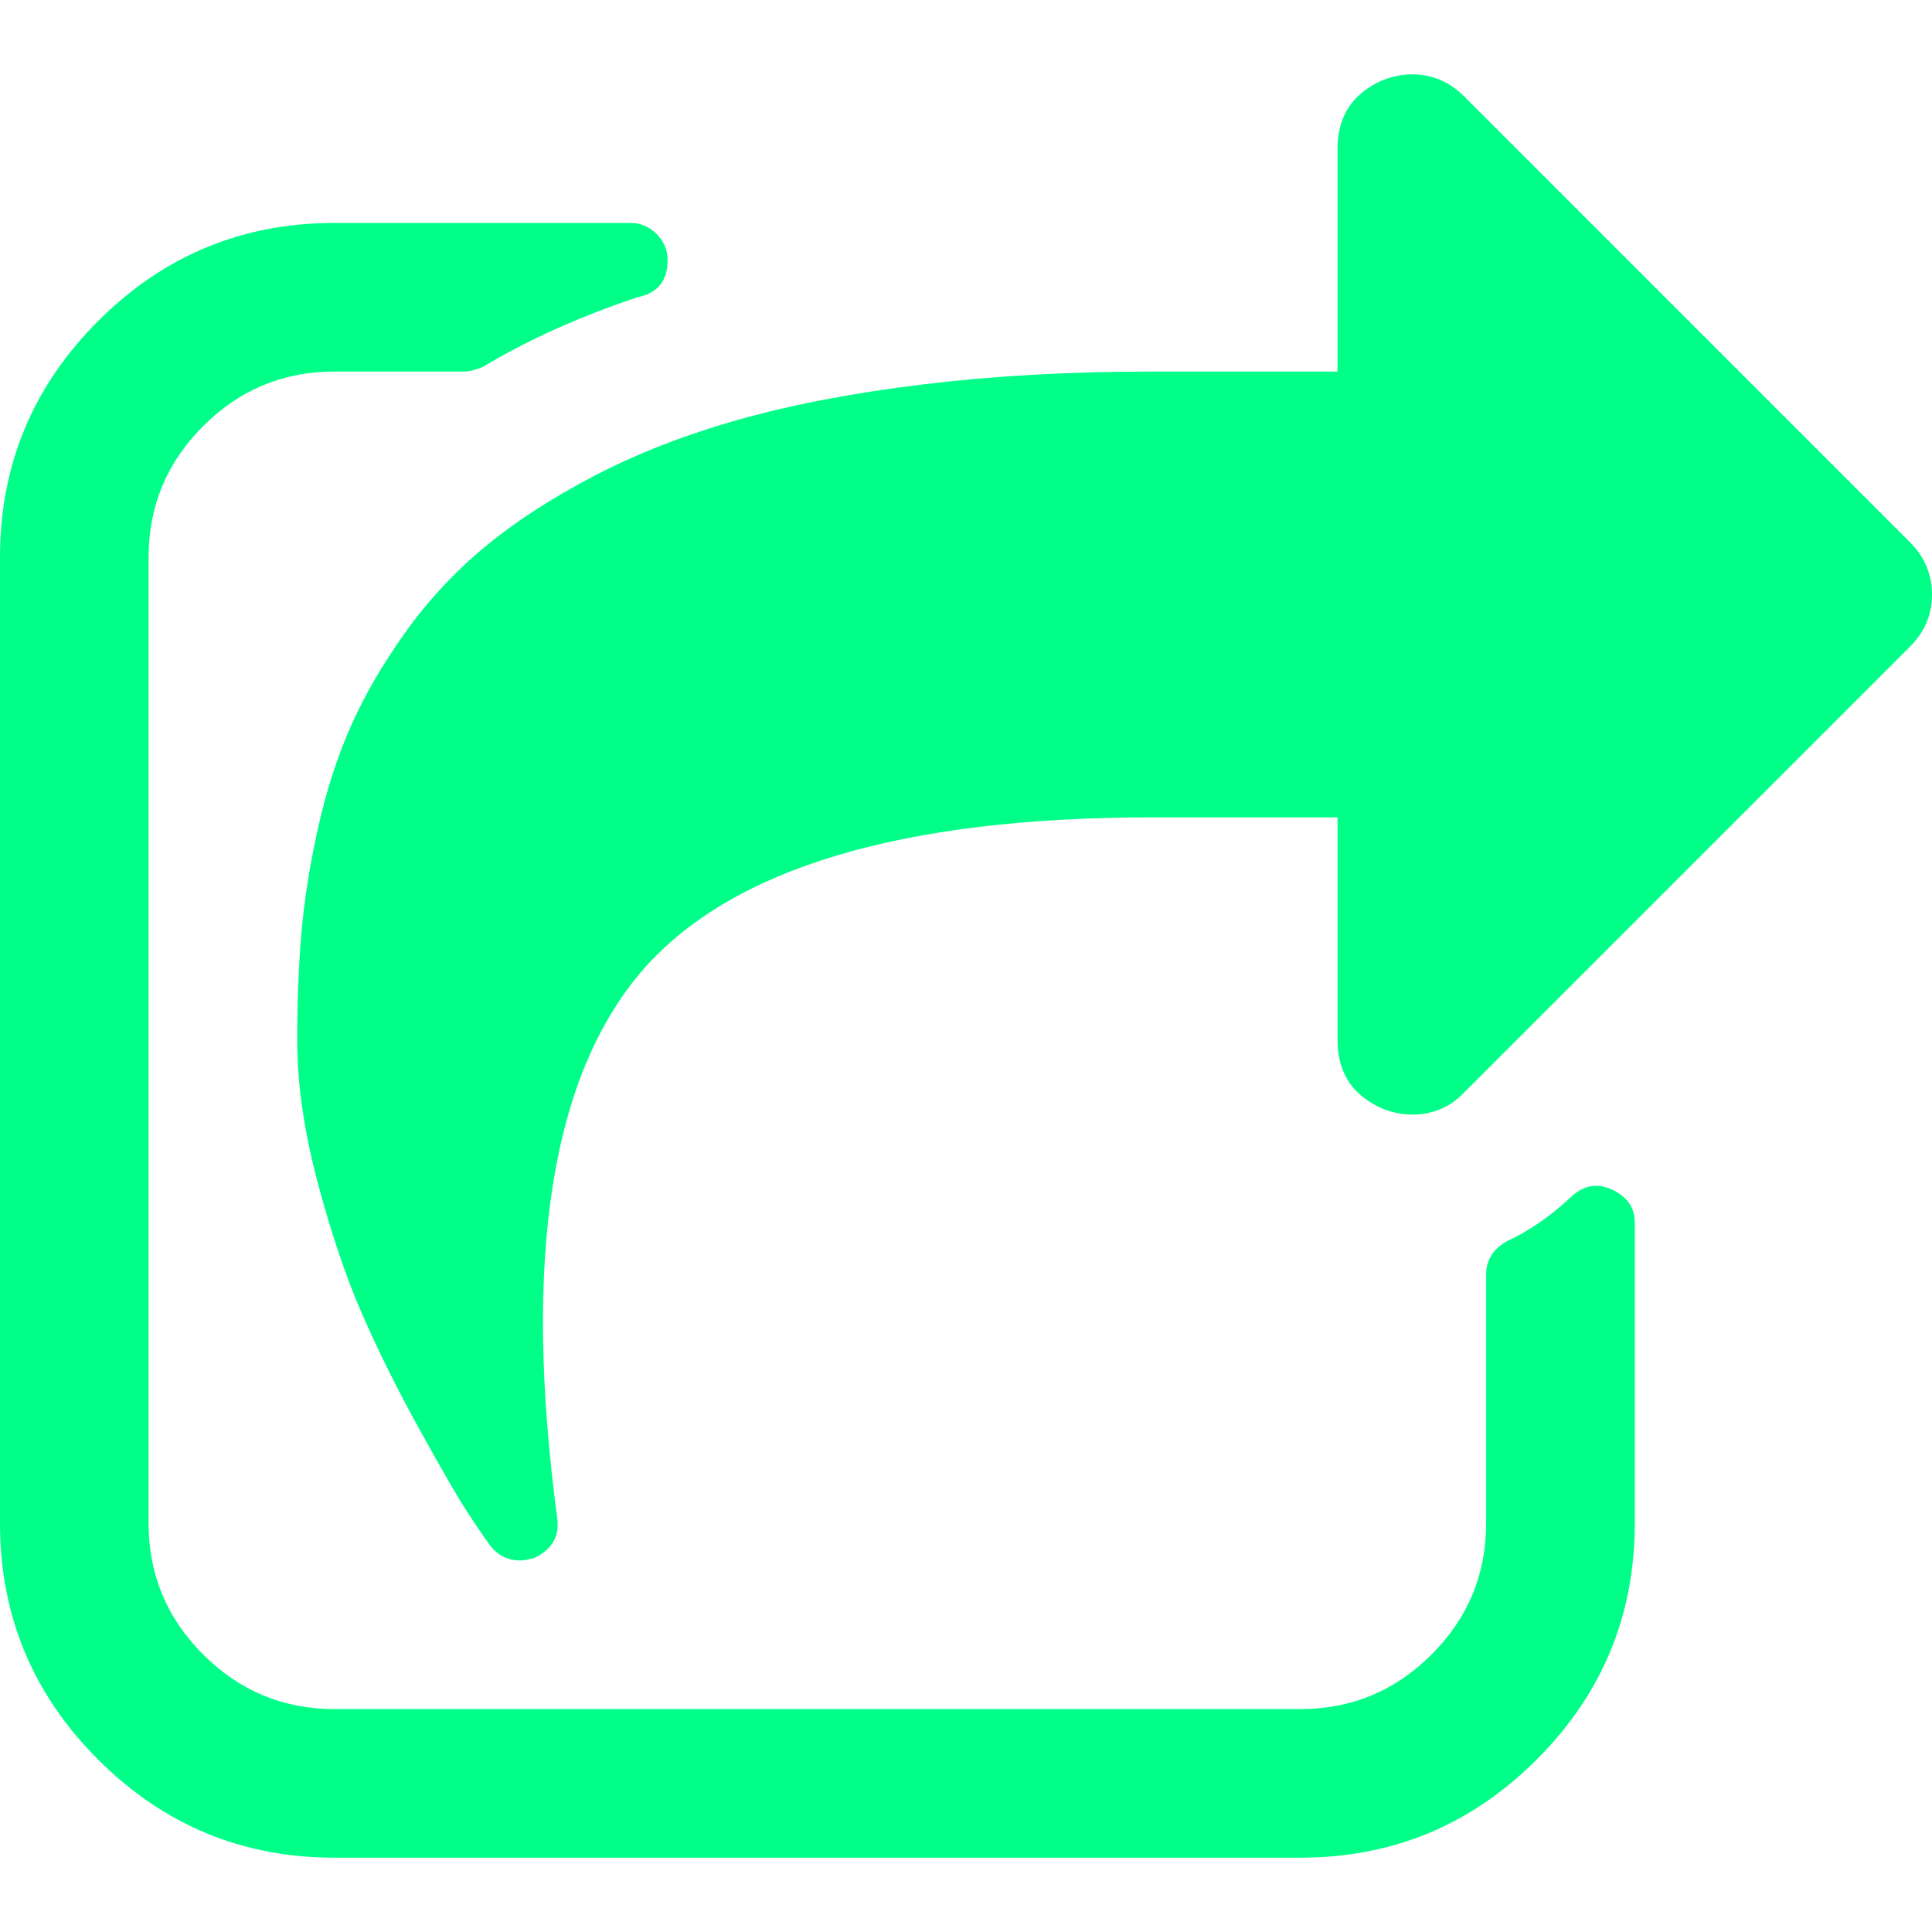
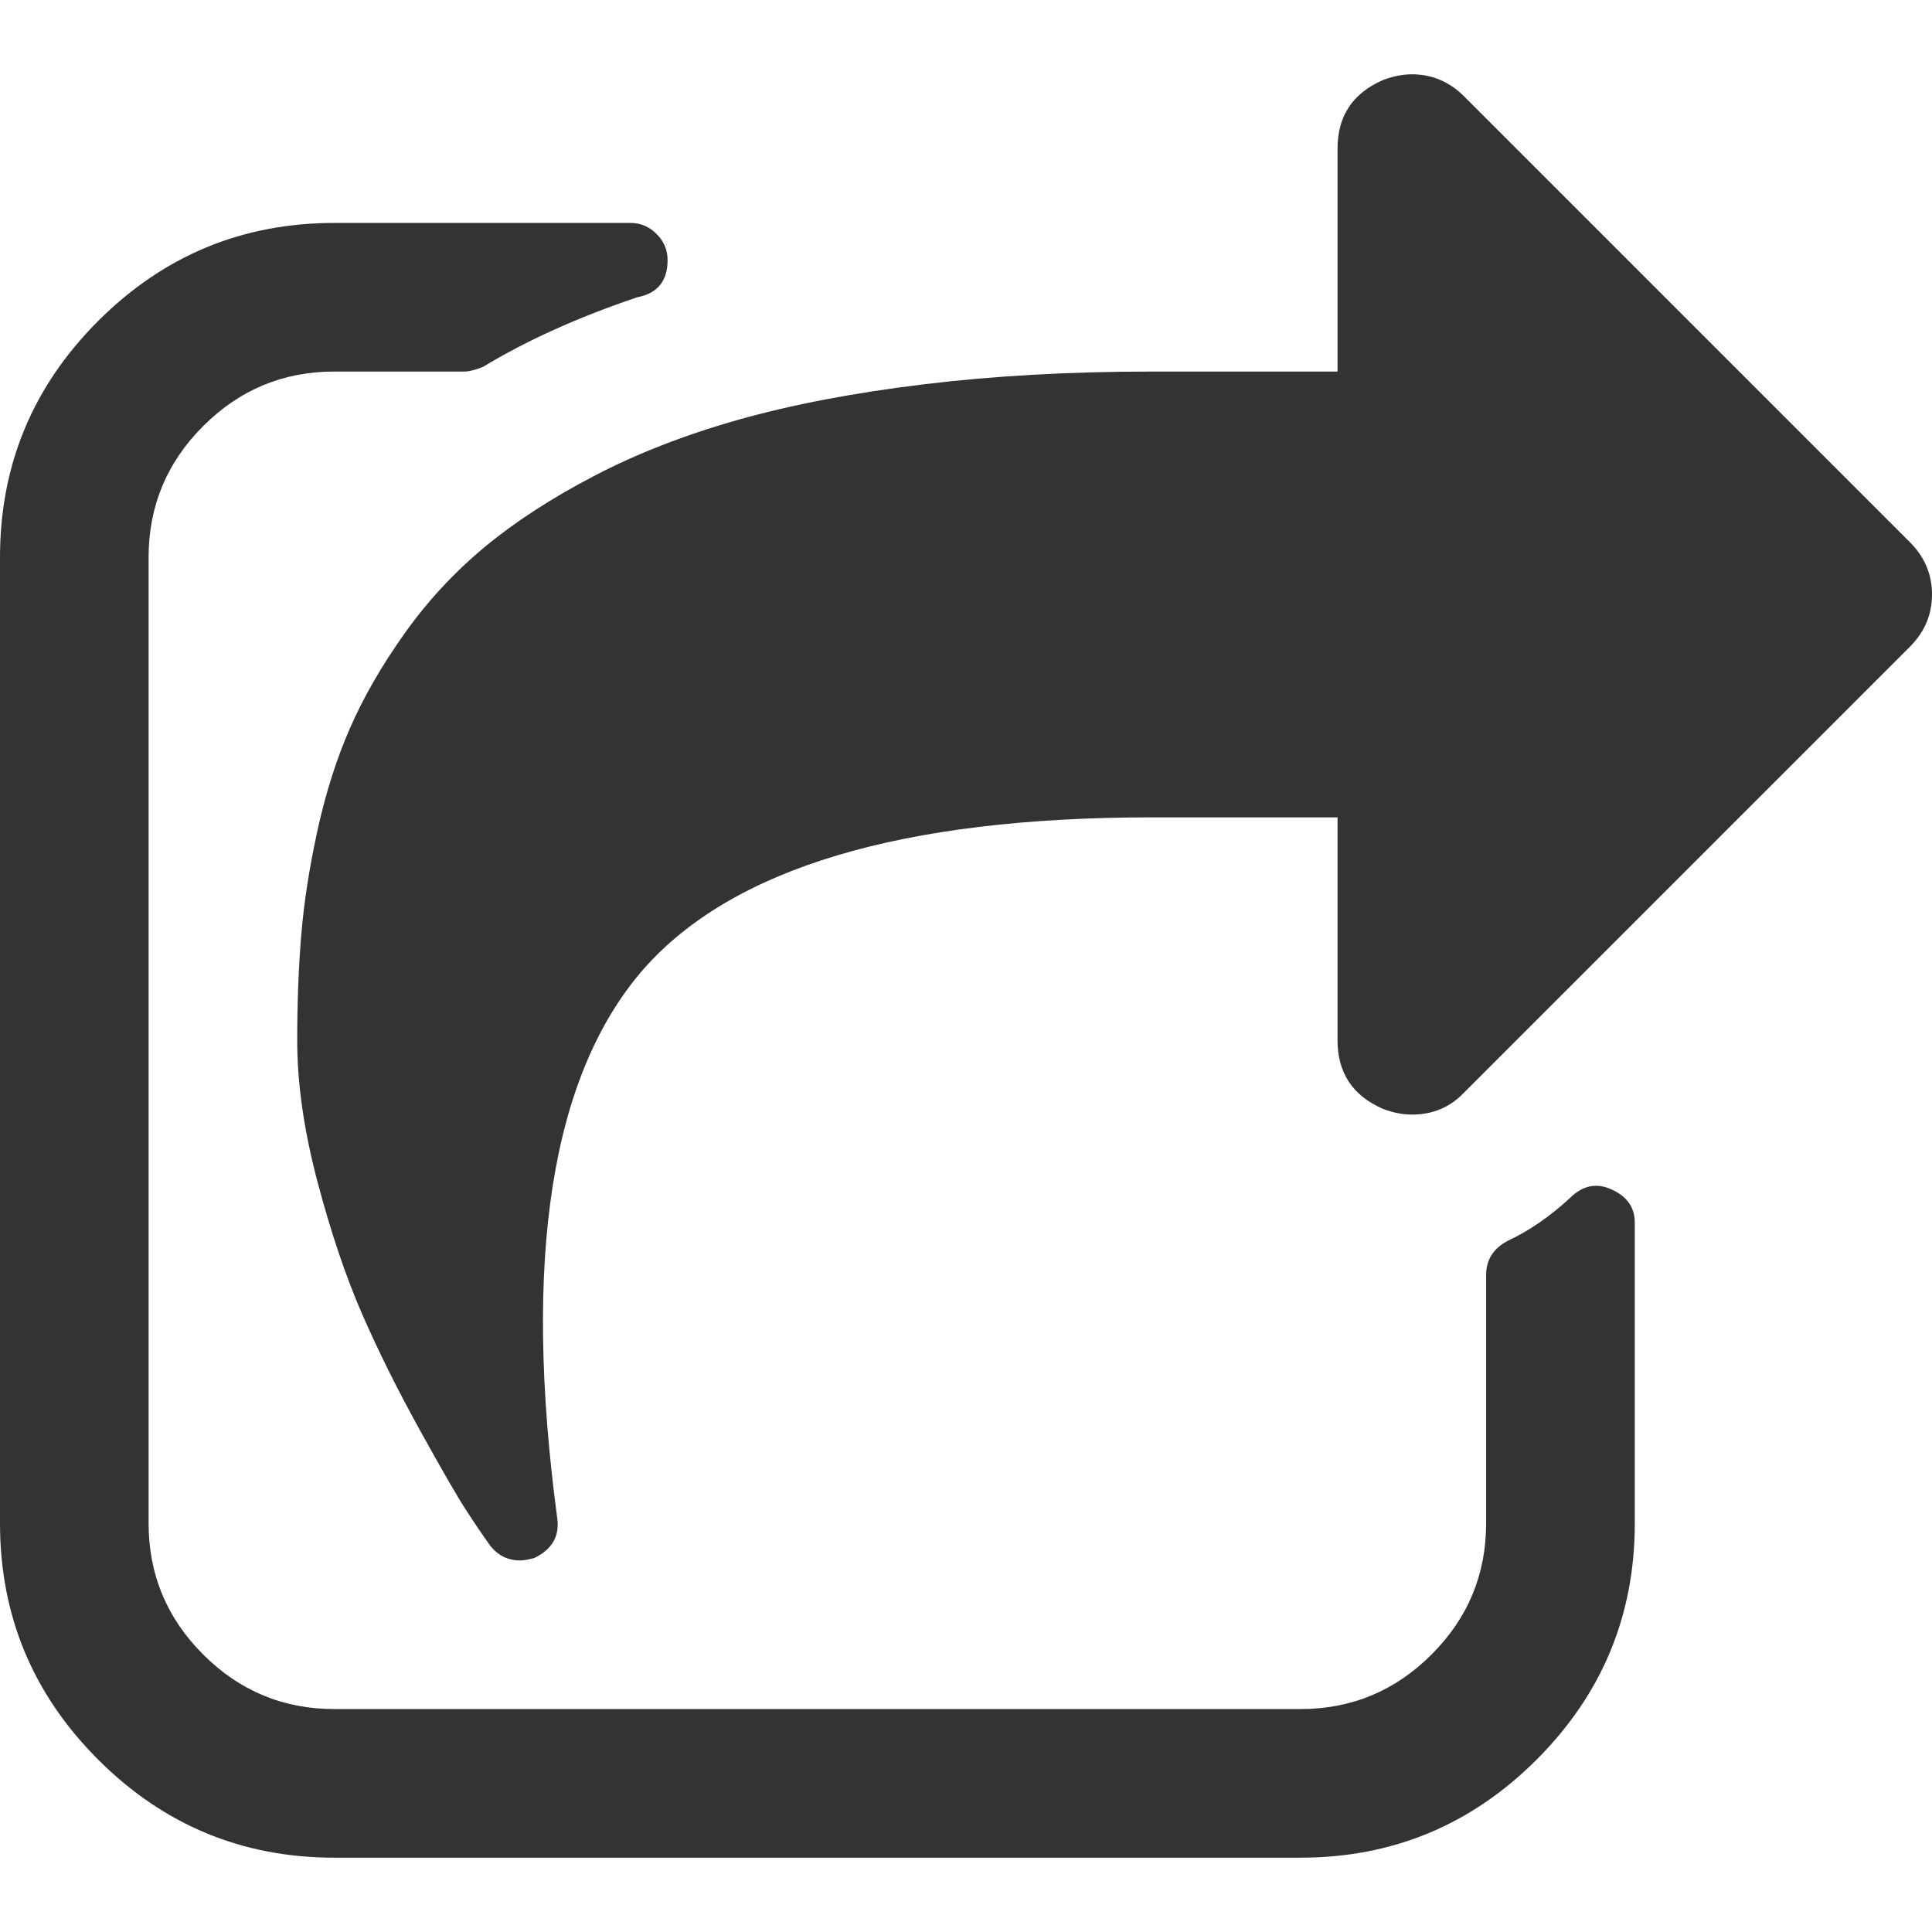
<svg xmlns="http://www.w3.org/2000/svg" version="1.1" id="Capa_1" x="0px" y="0px" width="60px" height="60px" viewBox="0 0 475.082 475.081" style="enable-background:new 0 0 475.082 475.081;" xml:space="preserve">
  <g>
    <g>
-       <path fill="#00ff88" d="M469.658,133.333L360.029,23.697c-3.621-3.617-7.909-5.424-12.854-5.424c-2.275,0-4.661,0.476-7.132,1.425    c-7.426,3.237-11.139,8.852-11.139,16.846v54.821h-45.683c-20.174,0-38.879,1.047-56.101,3.14    c-17.224,2.092-32.404,4.993-45.537,8.708c-13.134,3.708-24.983,8.326-35.547,13.846c-10.562,5.518-19.555,11.372-26.98,17.559    c-7.426,6.186-13.943,13.23-19.558,21.129c-5.618,7.898-10.088,15.653-13.422,23.267c-3.328,7.616-5.992,15.99-7.992,25.125    c-2.002,9.137-3.333,17.701-3.999,25.693c-0.666,7.994-0.999,16.657-0.999,25.979c0,10.663,1.668,22.271,4.998,34.838    c3.331,12.559,6.995,23.407,10.992,32.545c3.996,9.13,8.709,18.603,14.134,28.403c5.424,9.802,9.182,16.317,11.276,19.555    c2.093,3.23,4.095,6.187,5.997,8.85c1.903,2.474,4.377,3.71,7.421,3.71c0.765,0,1.902-0.186,3.427-0.568    c4.377-2.095,6.279-5.325,5.708-9.705c-8.564-63.954-1.52-108.973,21.128-135.047c21.892-24.934,63.575-37.403,125.051-37.403    h45.686v54.816c0,8.001,3.71,13.613,11.136,16.851c2.471,0.951,4.853,1.424,7.132,1.424c5.14,0,9.425-1.807,12.854-5.421    l109.633-109.637c3.613-3.619,5.424-7.898,5.424-12.847C475.082,141.23,473.271,136.944,469.658,133.333z" />
-       <path fill="#00ff88" d="M395.996,292.356c-3.625-1.529-6.951-0.763-9.993,2.283c-4.948,4.568-10.092,8.093-15.42,10.564    c-3.433,1.902-5.141,4.66-5.141,8.277v61.104c0,12.562-4.466,23.308-13.415,32.26c-8.945,8.946-19.704,13.419-32.264,13.419    H82.222c-12.564,0-23.318-4.473-32.264-13.419c-8.947-8.952-13.418-19.697-13.418-32.26V137.039    c0-12.563,4.471-23.313,13.418-32.259c8.945-8.947,19.699-13.418,32.264-13.418h31.977c1.141,0,2.666-0.383,4.568-1.143    c10.66-6.473,23.313-12.185,37.972-17.133c4.949-0.95,7.423-3.994,7.423-9.136c0-2.474-0.903-4.611-2.712-6.423    c-1.809-1.804-3.946-2.708-6.423-2.708H82.226c-22.65,0-42.018,8.042-58.102,24.125C8.042,95.026,0,114.394,0,137.044v237.537    c0,22.651,8.042,42.018,24.125,58.102c16.084,16.084,35.452,24.126,58.102,24.126h237.541c22.647,0,42.017-8.042,58.101-24.126    c16.085-16.084,24.127-35.45,24.127-58.102v-73.946C401.995,296.829,399.996,294.071,395.996,292.356z" />
+       <path fill="#333333" d="M469.658,133.333L360.029,23.697c-3.621-3.617-7.909-5.424-12.854-5.424c-2.275,0-4.661,0.476-7.132,1.425    c-7.426,3.237-11.139,8.852-11.139,16.846v54.821h-45.683c-20.174,0-38.879,1.047-56.101,3.14    c-17.224,2.092-32.404,4.993-45.537,8.708c-13.134,3.708-24.983,8.326-35.547,13.846c-10.562,5.518-19.555,11.372-26.98,17.559    c-7.426,6.186-13.943,13.23-19.558,21.129c-5.618,7.898-10.088,15.653-13.422,23.267c-3.328,7.616-5.992,15.99-7.992,25.125    c-2.002,9.137-3.333,17.701-3.999,25.693c-0.666,7.994-0.999,16.657-0.999,25.979c0,10.663,1.668,22.271,4.998,34.838    c3.331,12.559,6.995,23.407,10.992,32.545c3.996,9.13,8.709,18.603,14.134,28.403c5.424,9.802,9.182,16.317,11.276,19.555    c2.093,3.23,4.095,6.187,5.997,8.85c1.903,2.474,4.377,3.71,7.421,3.71c0.765,0,1.902-0.186,3.427-0.568    c4.377-2.095,6.279-5.325,5.708-9.705c-8.564-63.954-1.52-108.973,21.128-135.047c21.892-24.934,63.575-37.403,125.051-37.403    h45.686v54.816c0,8.001,3.71,13.613,11.136,16.851c2.471,0.951,4.853,1.424,7.132,1.424c5.14,0,9.425-1.807,12.854-5.421    l109.633-109.637c3.613-3.619,5.424-7.898,5.424-12.847C475.082,141.23,473.271,136.944,469.658,133.333z" />
+       <path fill="#333333" d="M395.996,292.356c-3.625-1.529-6.951-0.763-9.993,2.283c-4.948,4.568-10.092,8.093-15.42,10.564    c-3.433,1.902-5.141,4.66-5.141,8.277v61.104c0,12.562-4.466,23.308-13.415,32.26c-8.945,8.946-19.704,13.419-32.264,13.419    H82.222c-12.564,0-23.318-4.473-32.264-13.419c-8.947-8.952-13.418-19.697-13.418-32.26V137.039    c0-12.563,4.471-23.313,13.418-32.259c8.945-8.947,19.699-13.418,32.264-13.418h31.977c1.141,0,2.666-0.383,4.568-1.143    c10.66-6.473,23.313-12.185,37.972-17.133c4.949-0.95,7.423-3.994,7.423-9.136c0-2.474-0.903-4.611-2.712-6.423    c-1.809-1.804-3.946-2.708-6.423-2.708H82.226c-22.65,0-42.018,8.042-58.102,24.125C8.042,95.026,0,114.394,0,137.044v237.537    c0,22.651,8.042,42.018,24.125,58.102c16.084,16.084,35.452,24.126,58.102,24.126h237.541c22.647,0,42.017-8.042,58.101-24.126    c16.085-16.084,24.127-35.45,24.127-58.102v-73.946C401.995,296.829,399.996,294.071,395.996,292.356z" />
    </g>
  </g>
  <g>
</g>
  <g>
</g>
  <g>
</g>
  <g>
</g>
  <g>
</g>
  <g>
</g>
  <g>
</g>
  <g>
</g>
  <g>
</g>
  <g>
</g>
  <g>
</g>
  <g>
</g>
  <g>
</g>
  <g>
</g>
  <g>
</g>
</svg>
